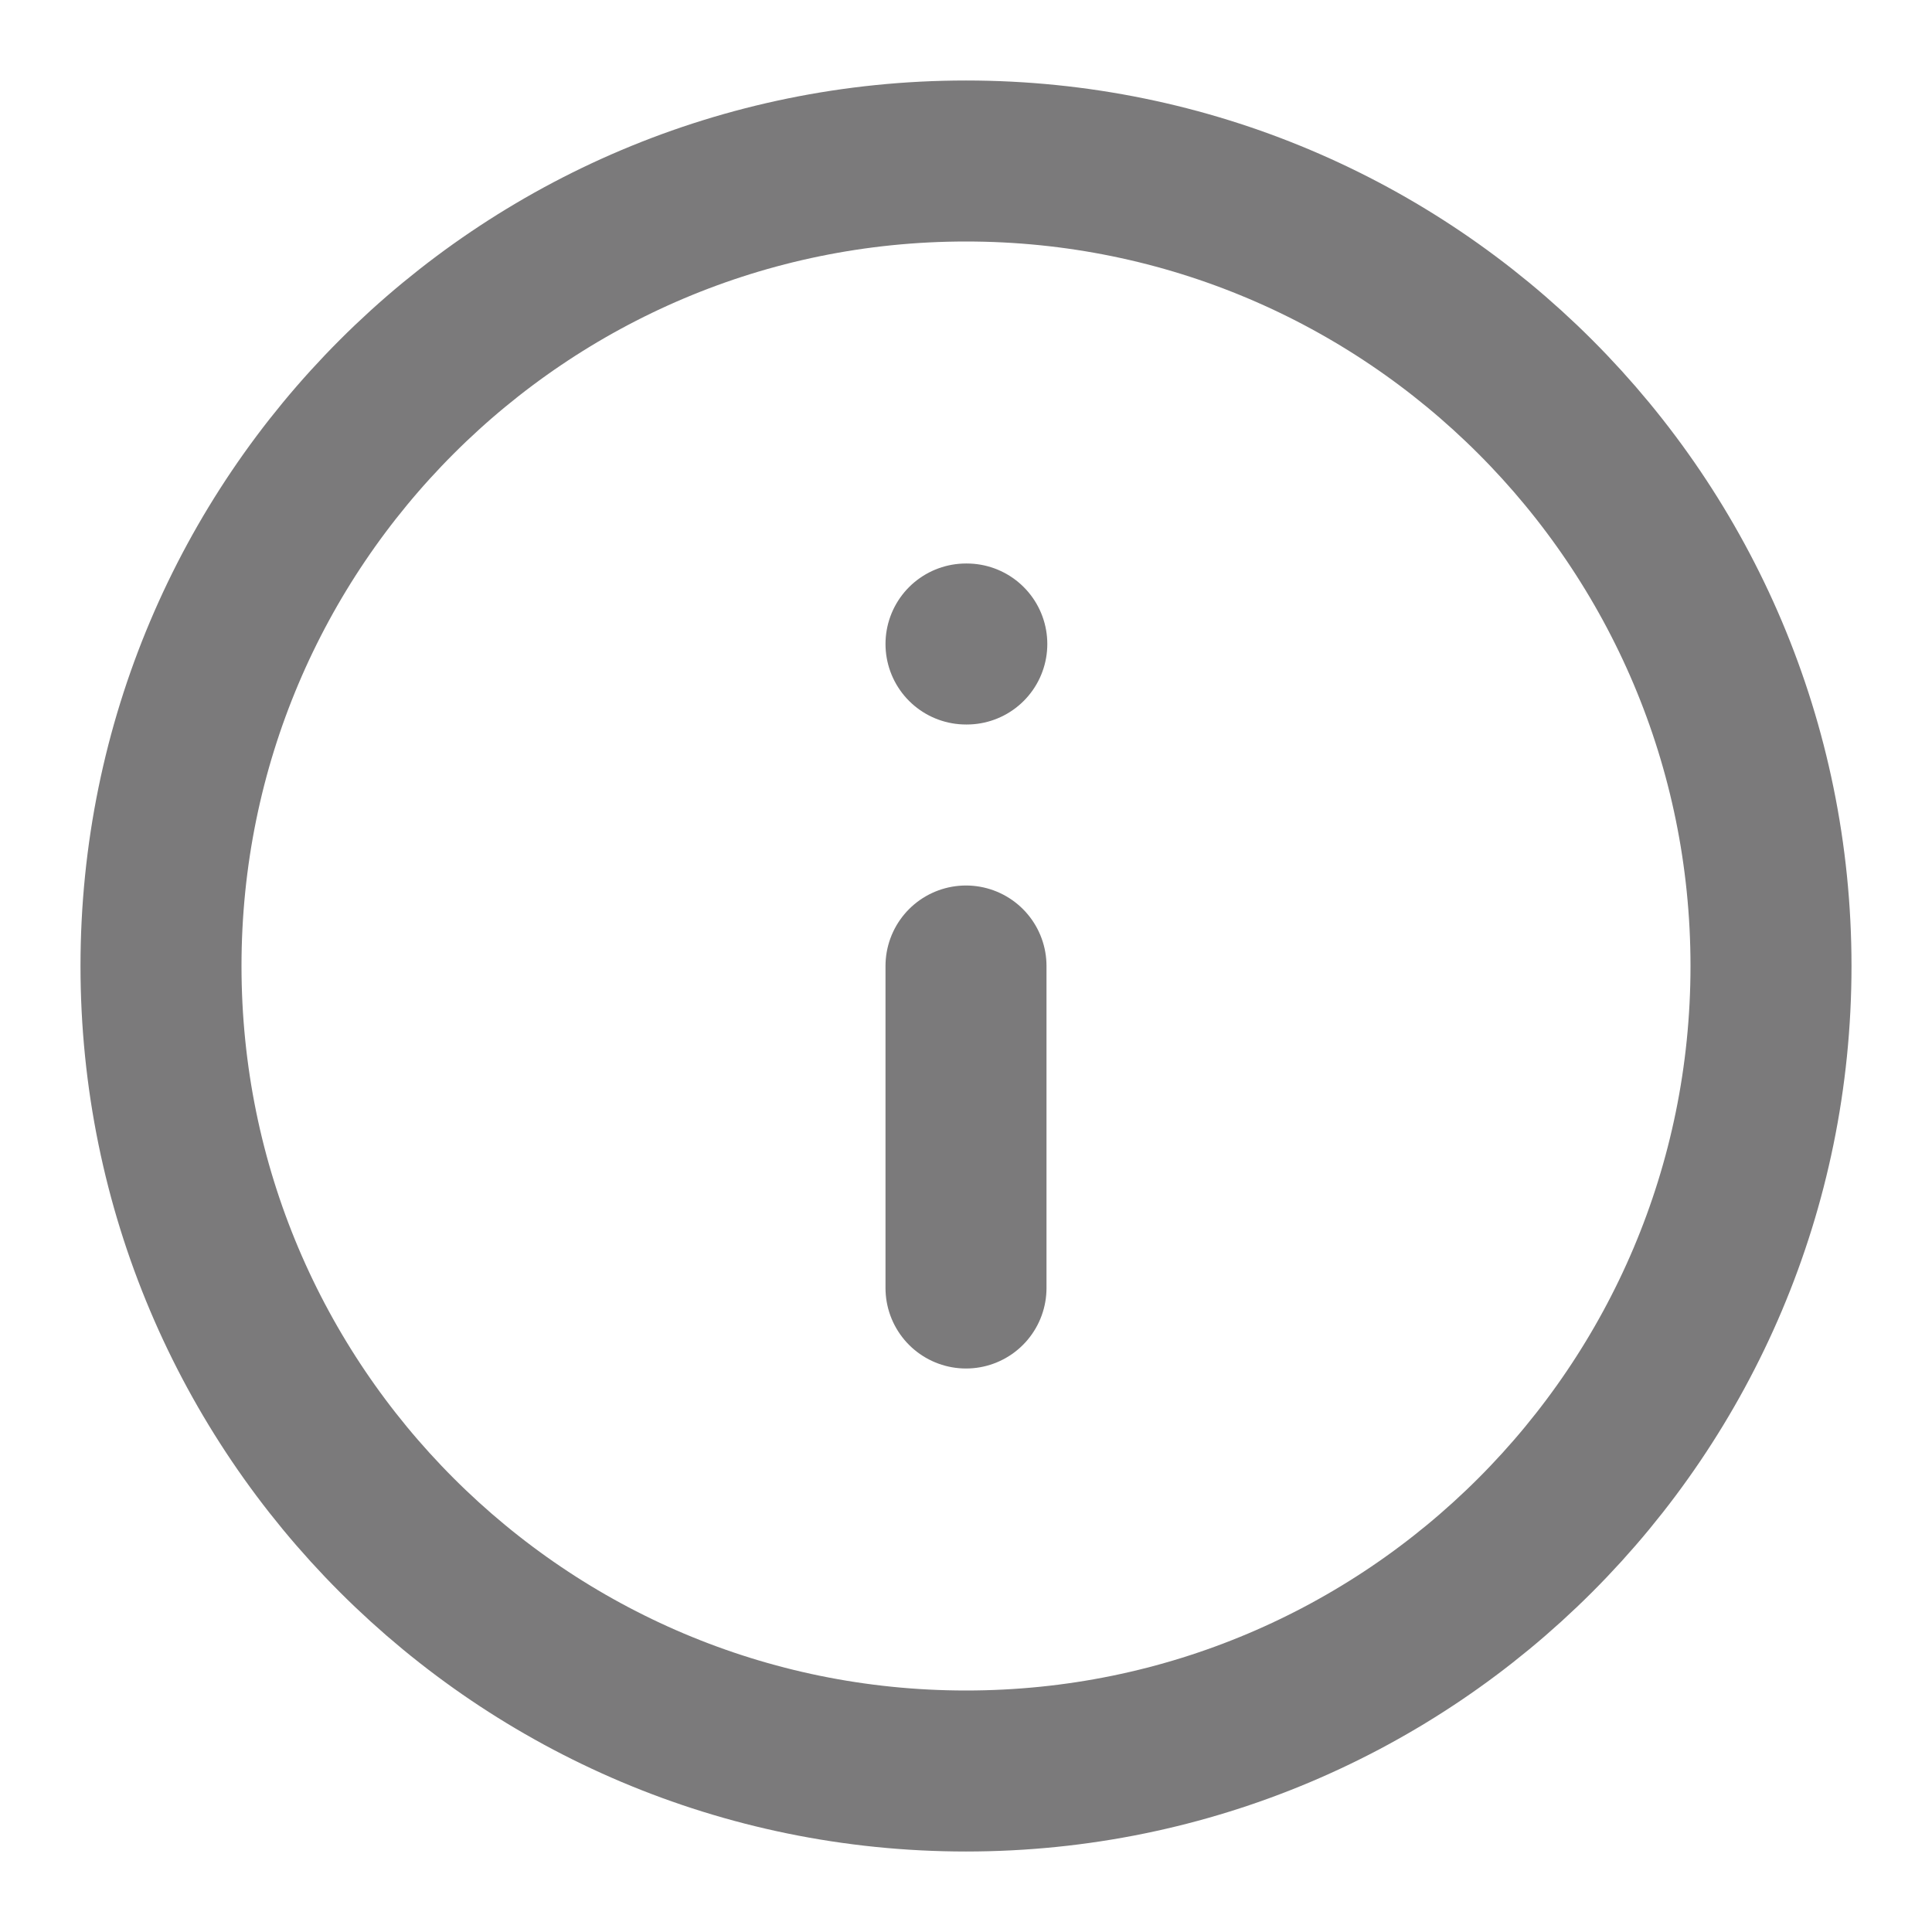
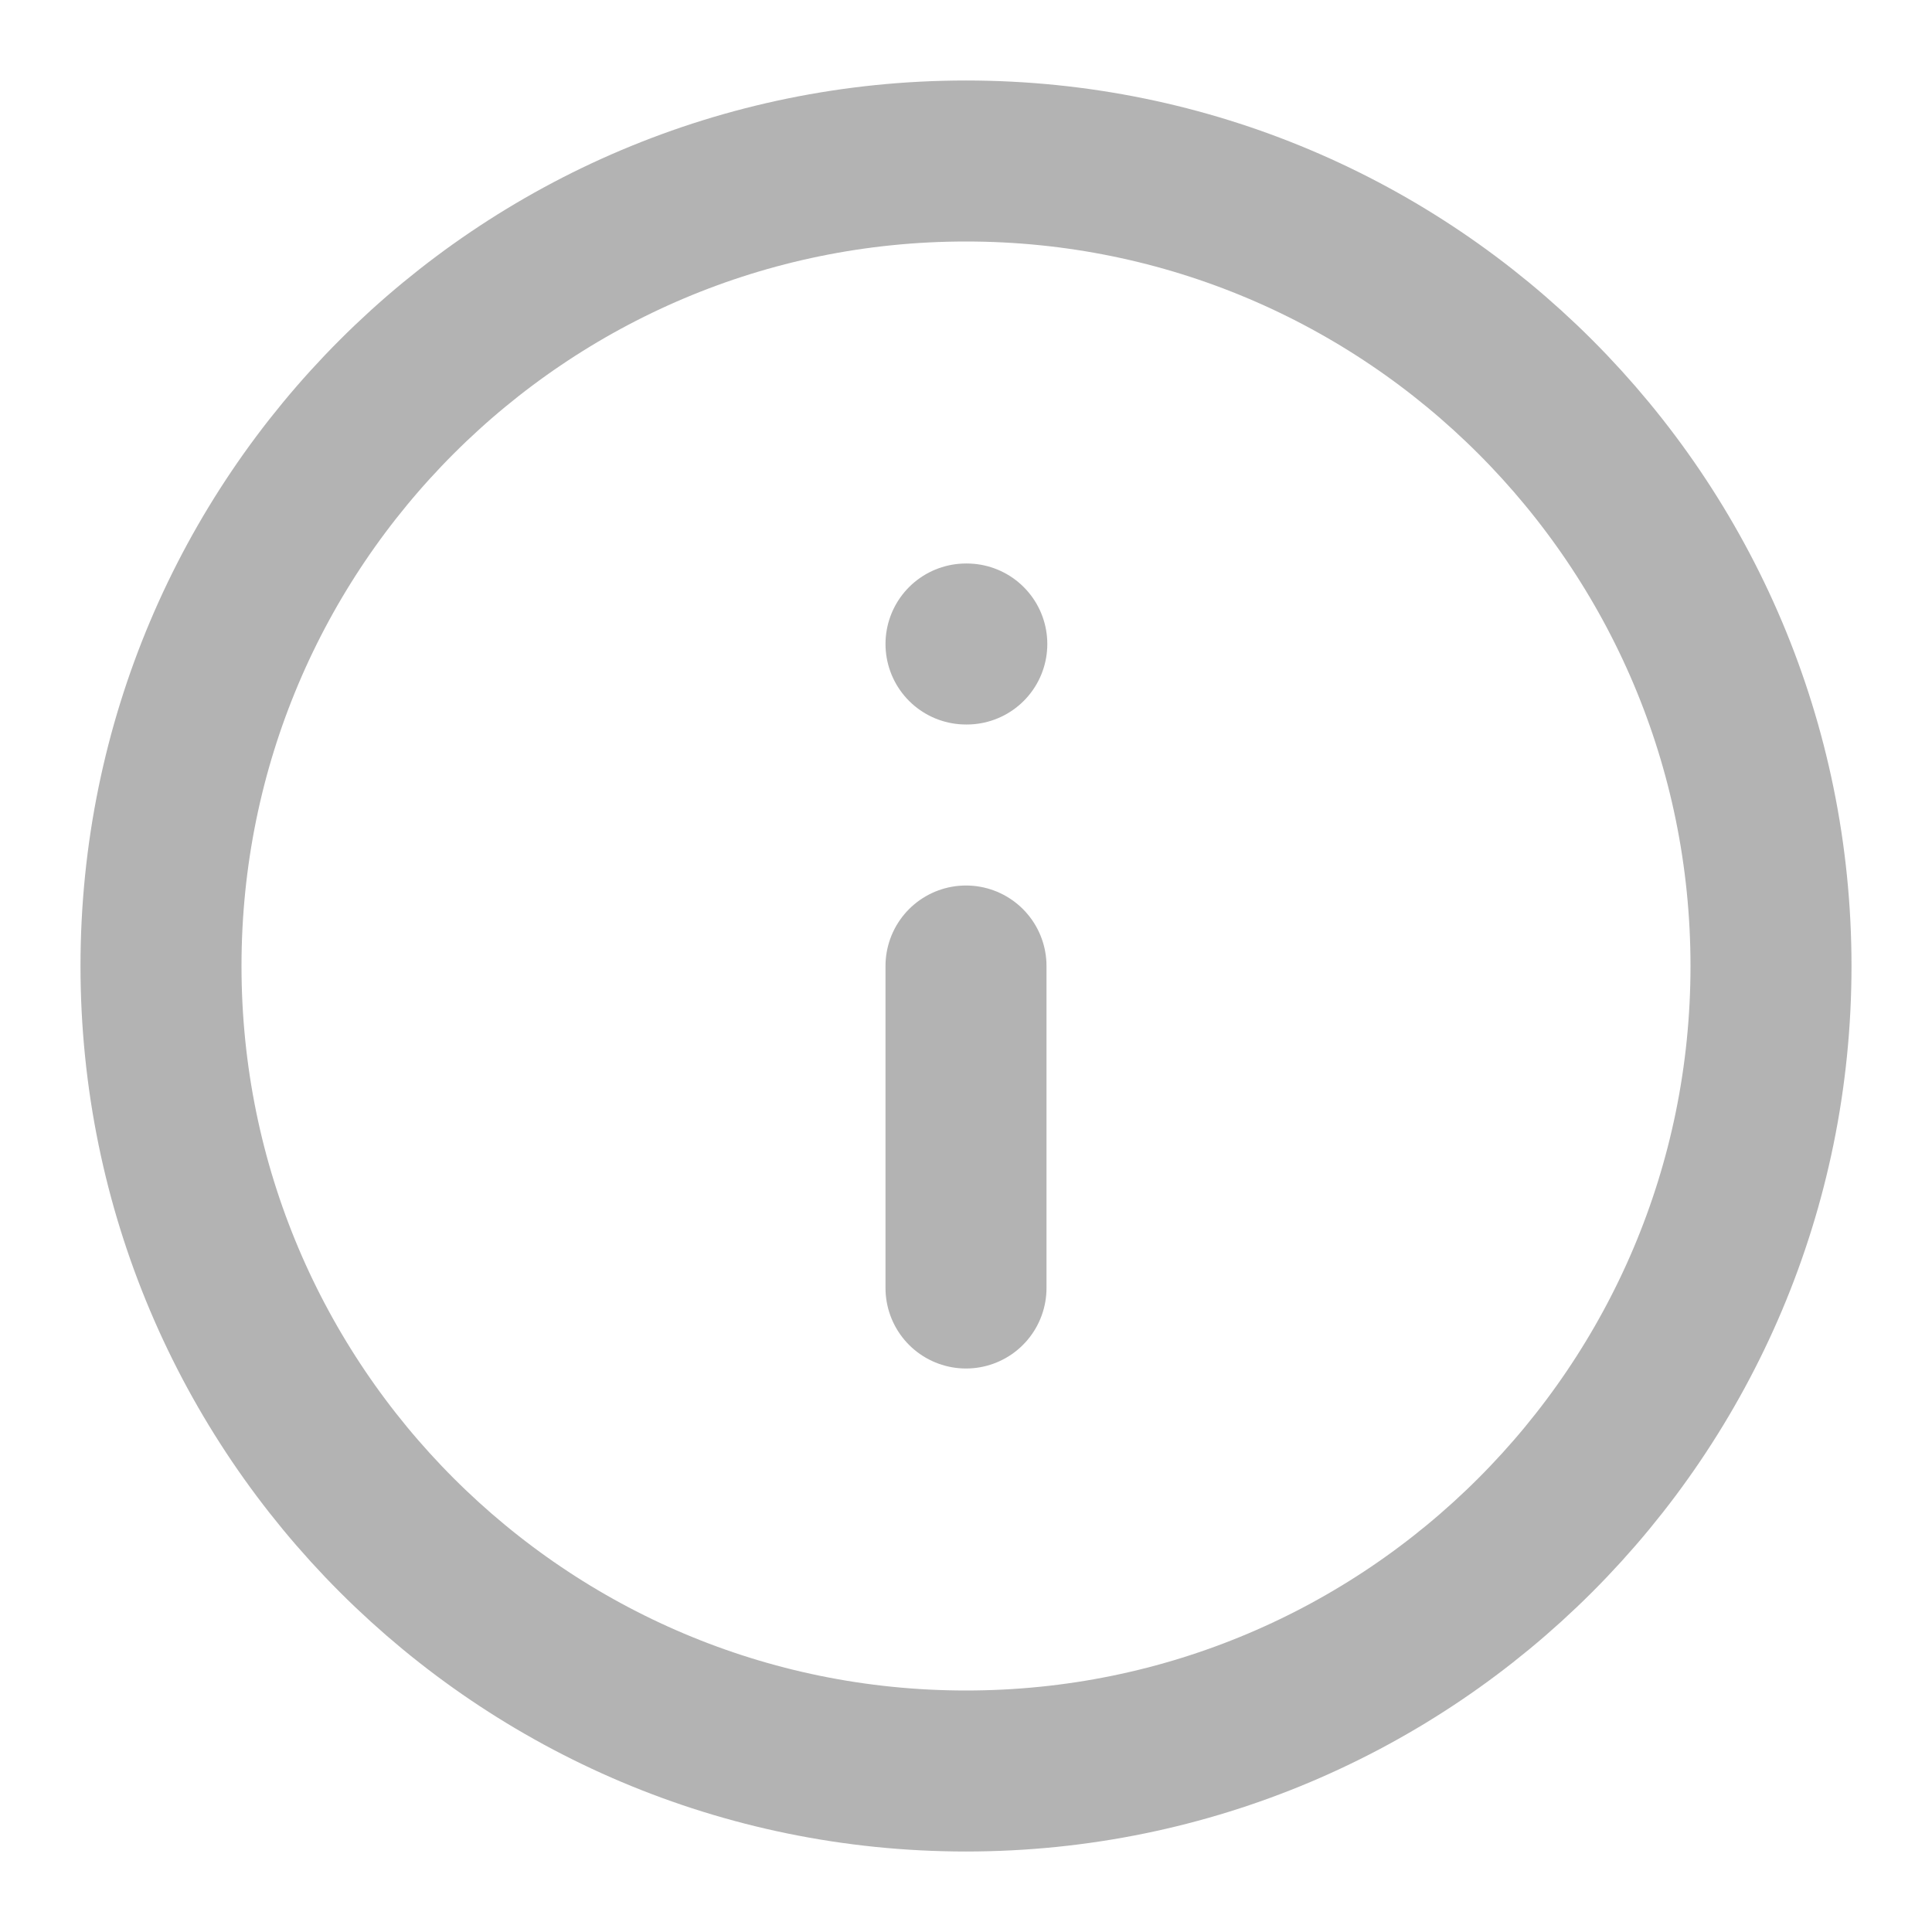
- <svg xmlns="http://www.w3.org/2000/svg" width="24" height="24" viewBox="0 0 24 24" fill="none" stroke="#7B7A7B" stroke-width="2" stroke-linecap="round" stroke-linejoin="round" class="feather feather-info">
+ <svg xmlns="http://www.w3.org/2000/svg" width="24" height="24" viewBox="0 0 24 24" fill="none" stroke="#b3b3b3" stroke-width="2" stroke-linecap="round" stroke-linejoin="round" class="feather feather-info">
  <circle cx="12" cy="12" r="10" />
  <line x1="12" y1="16" x2="12" y2="12" />
  <line x1="12" y1="8" x2="12.01" y2="8" />
</svg>
